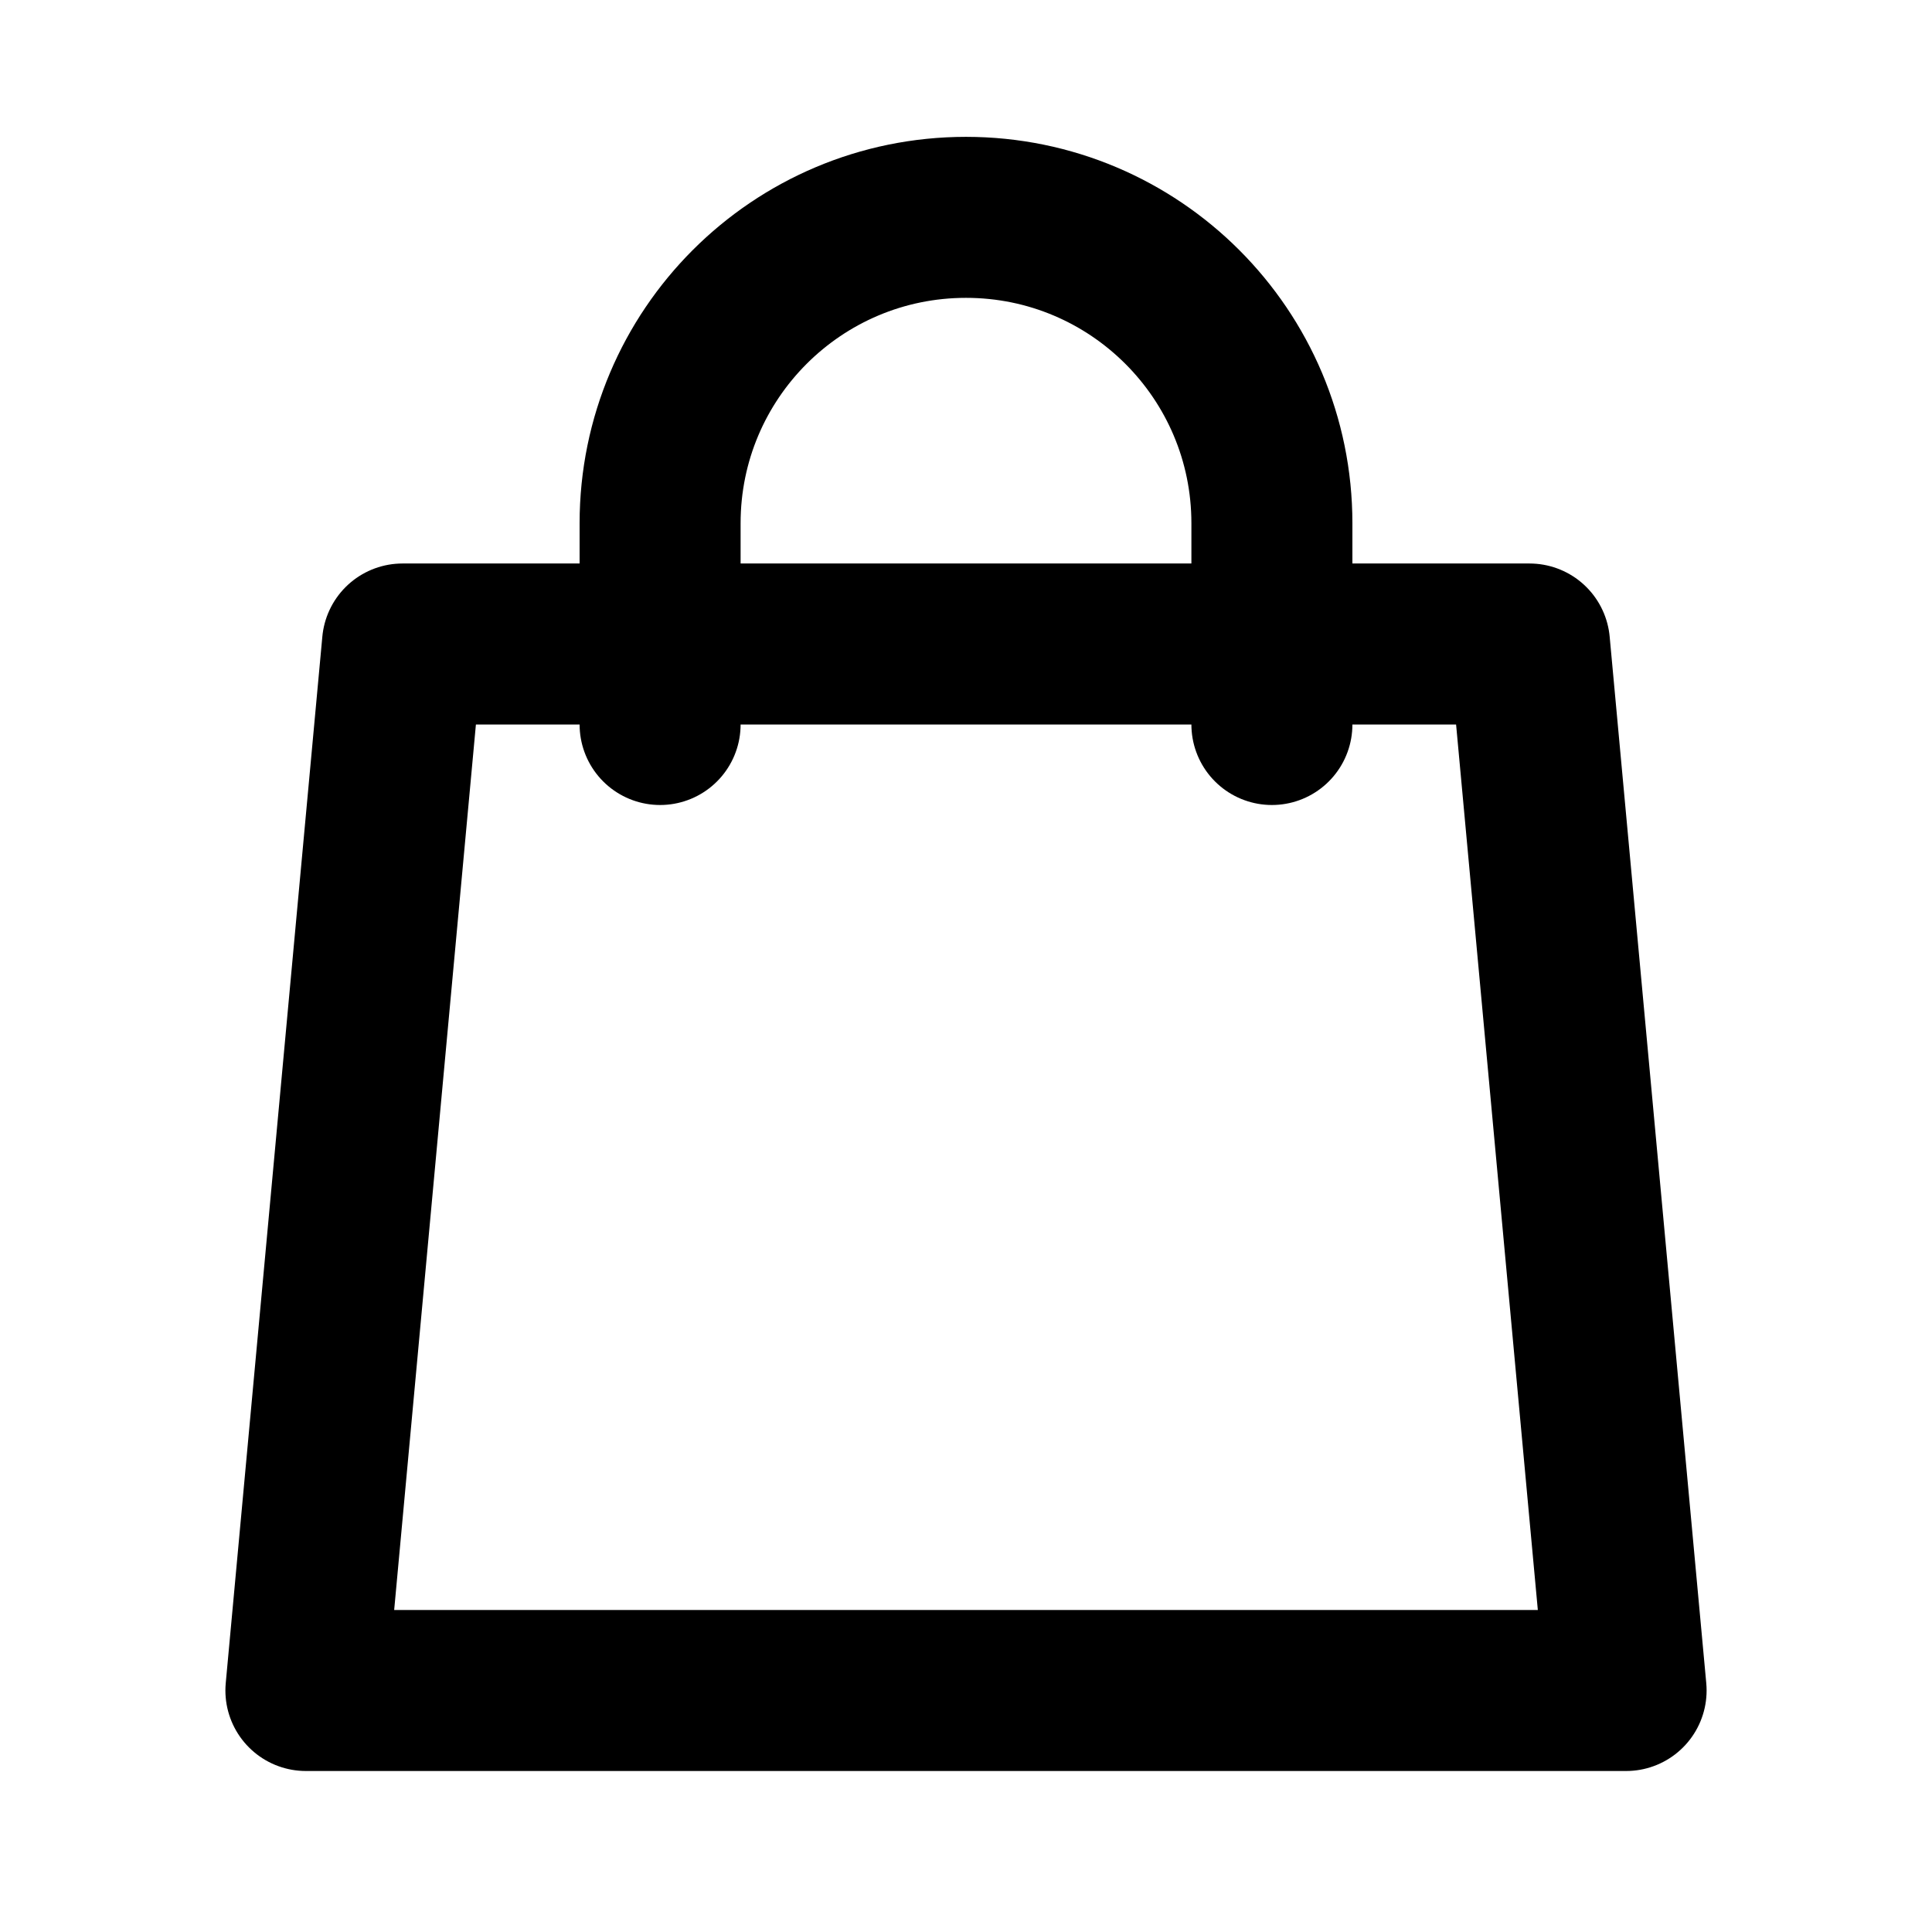
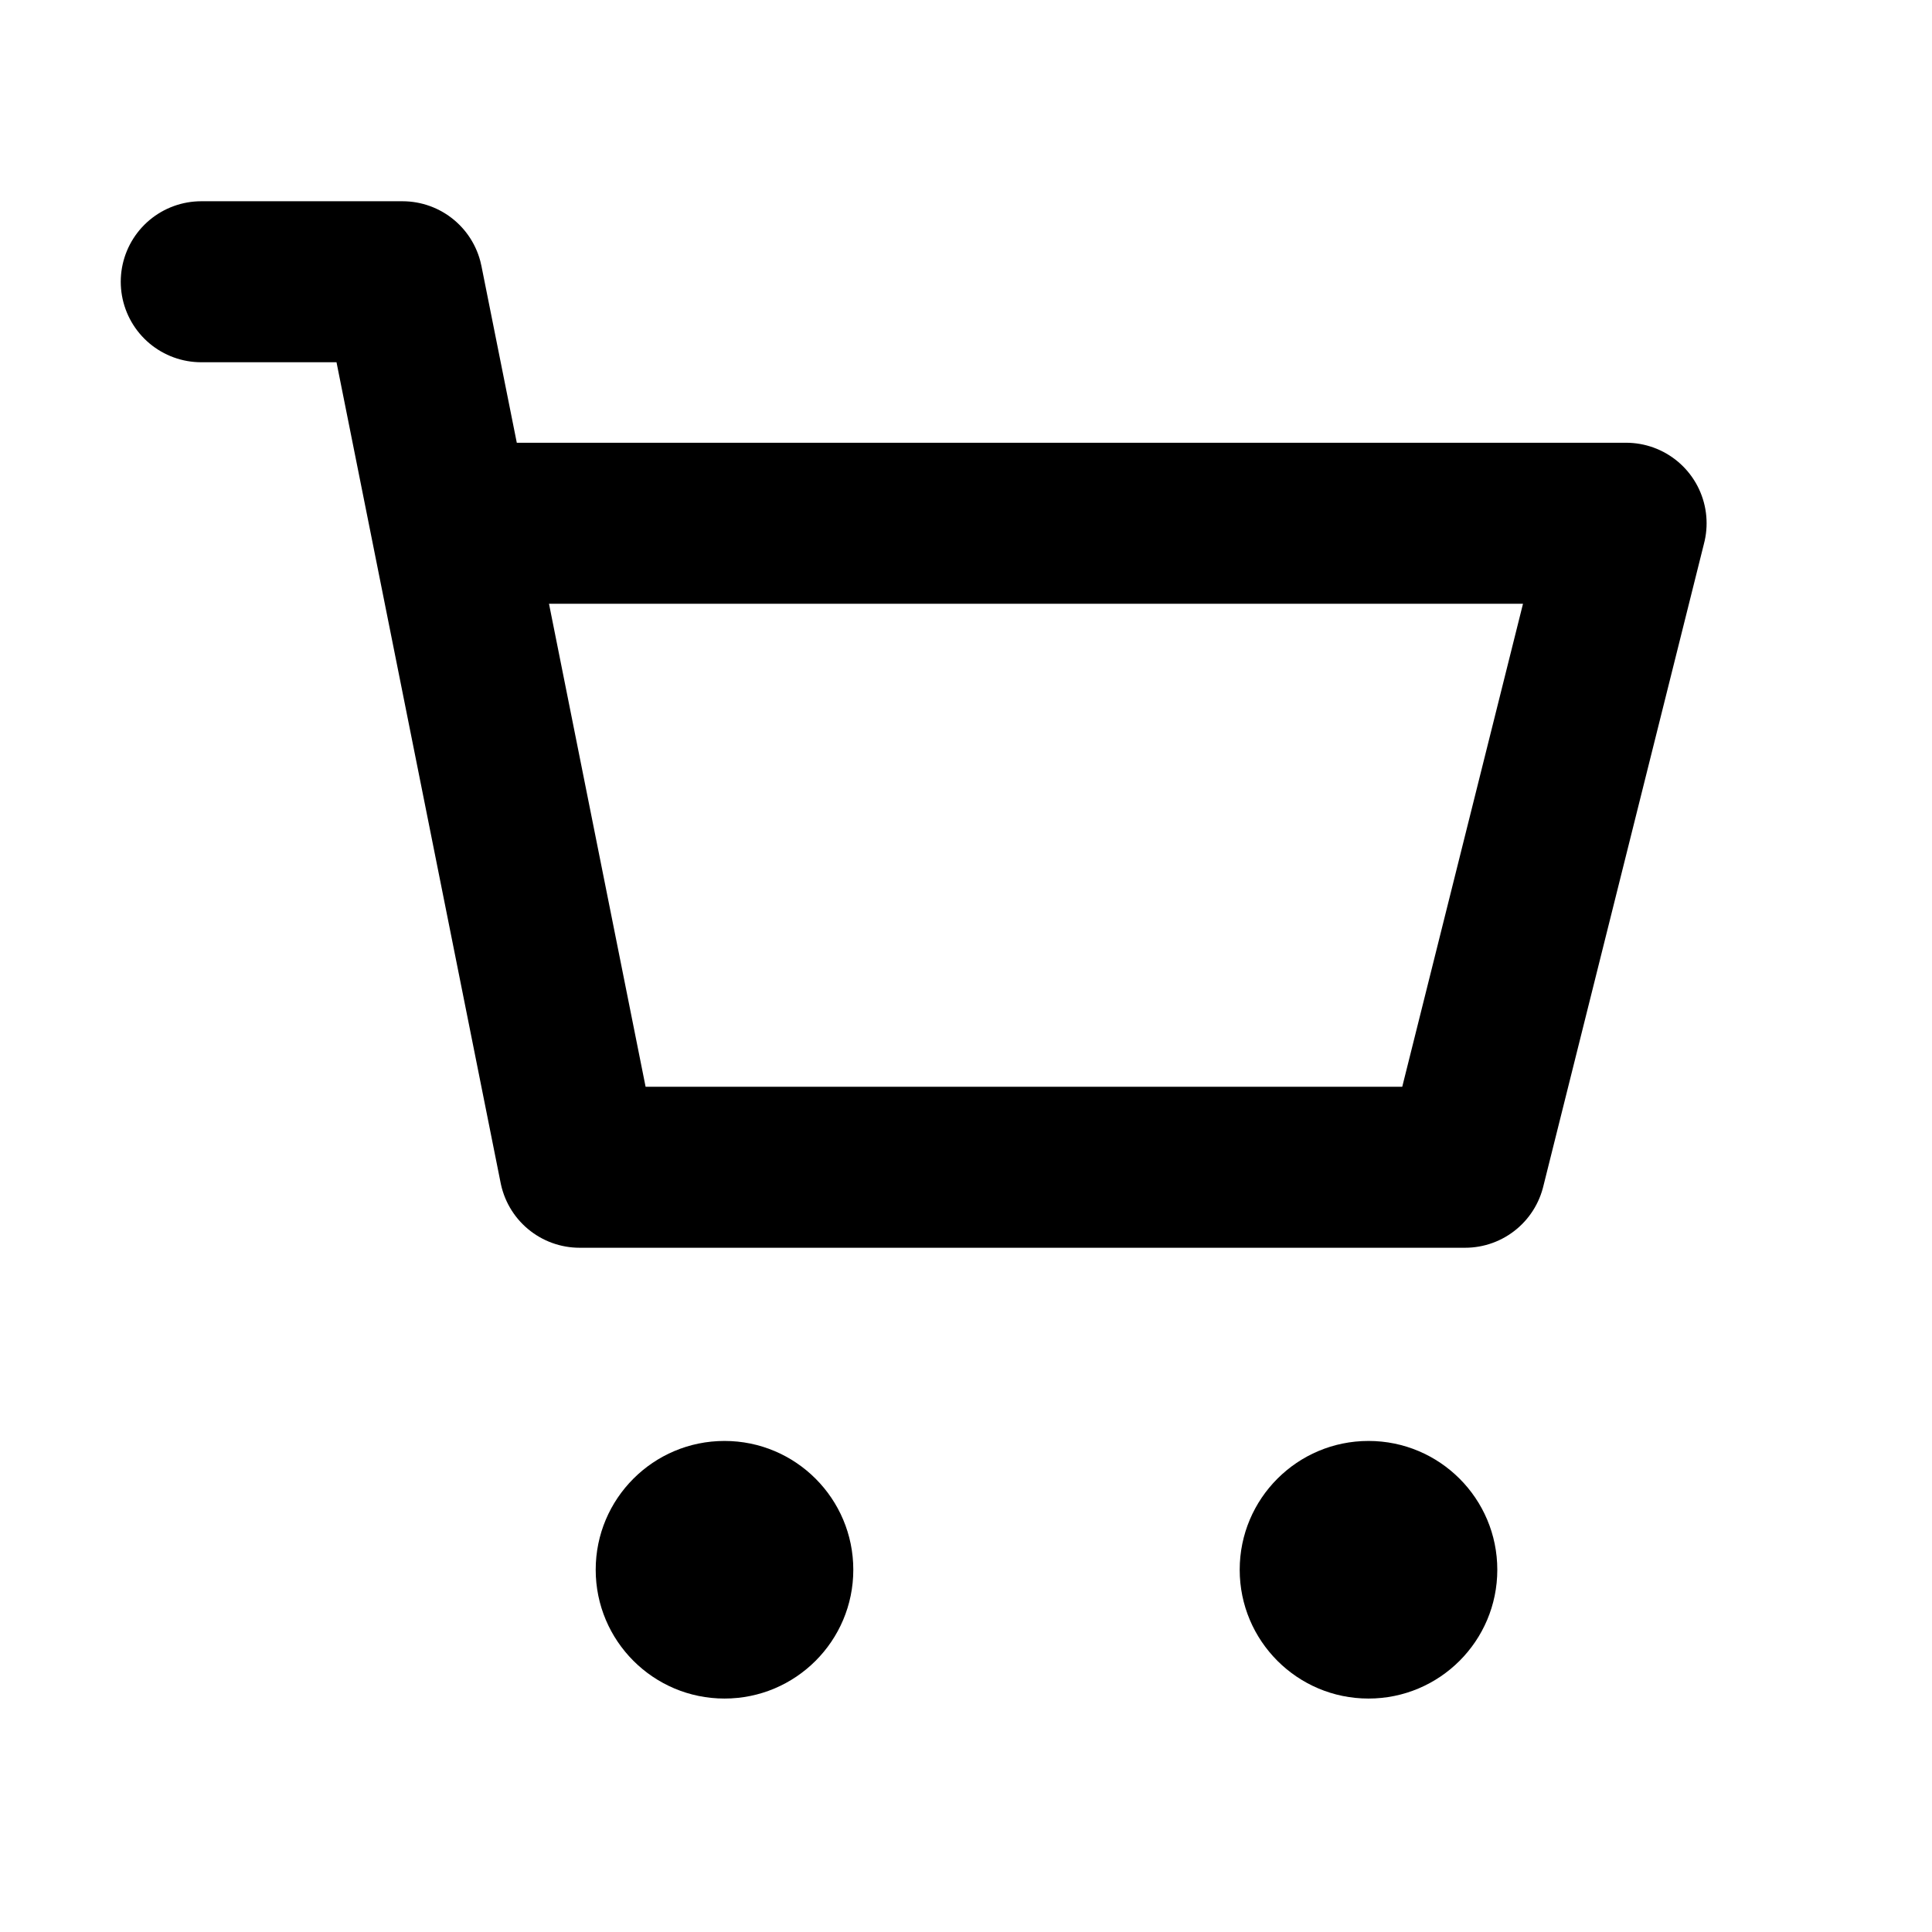
<svg xmlns="http://www.w3.org/2000/svg" viewBox="0 0 24 24" fill="none">
  <g stroke="currentColor" stroke-width="2" stroke-linecap="round" stroke-linejoin="round">
-     <path d="M5 8h14l1.2 13H3.8Z" />
-     <path d="M8.2 9V6.5a3.8 3.8 0 0 1 7.6 0V9" />
+     <path d="M2.5 3.5H5l2.2 11h11l2-8H6" />
  </g>
+   <circle cx="9" cy="19.5" r="1.6" fill="currentColor" />
+   <circle cx="17" cy="19.5" r="1.6" fill="currentColor" />
</svg>
